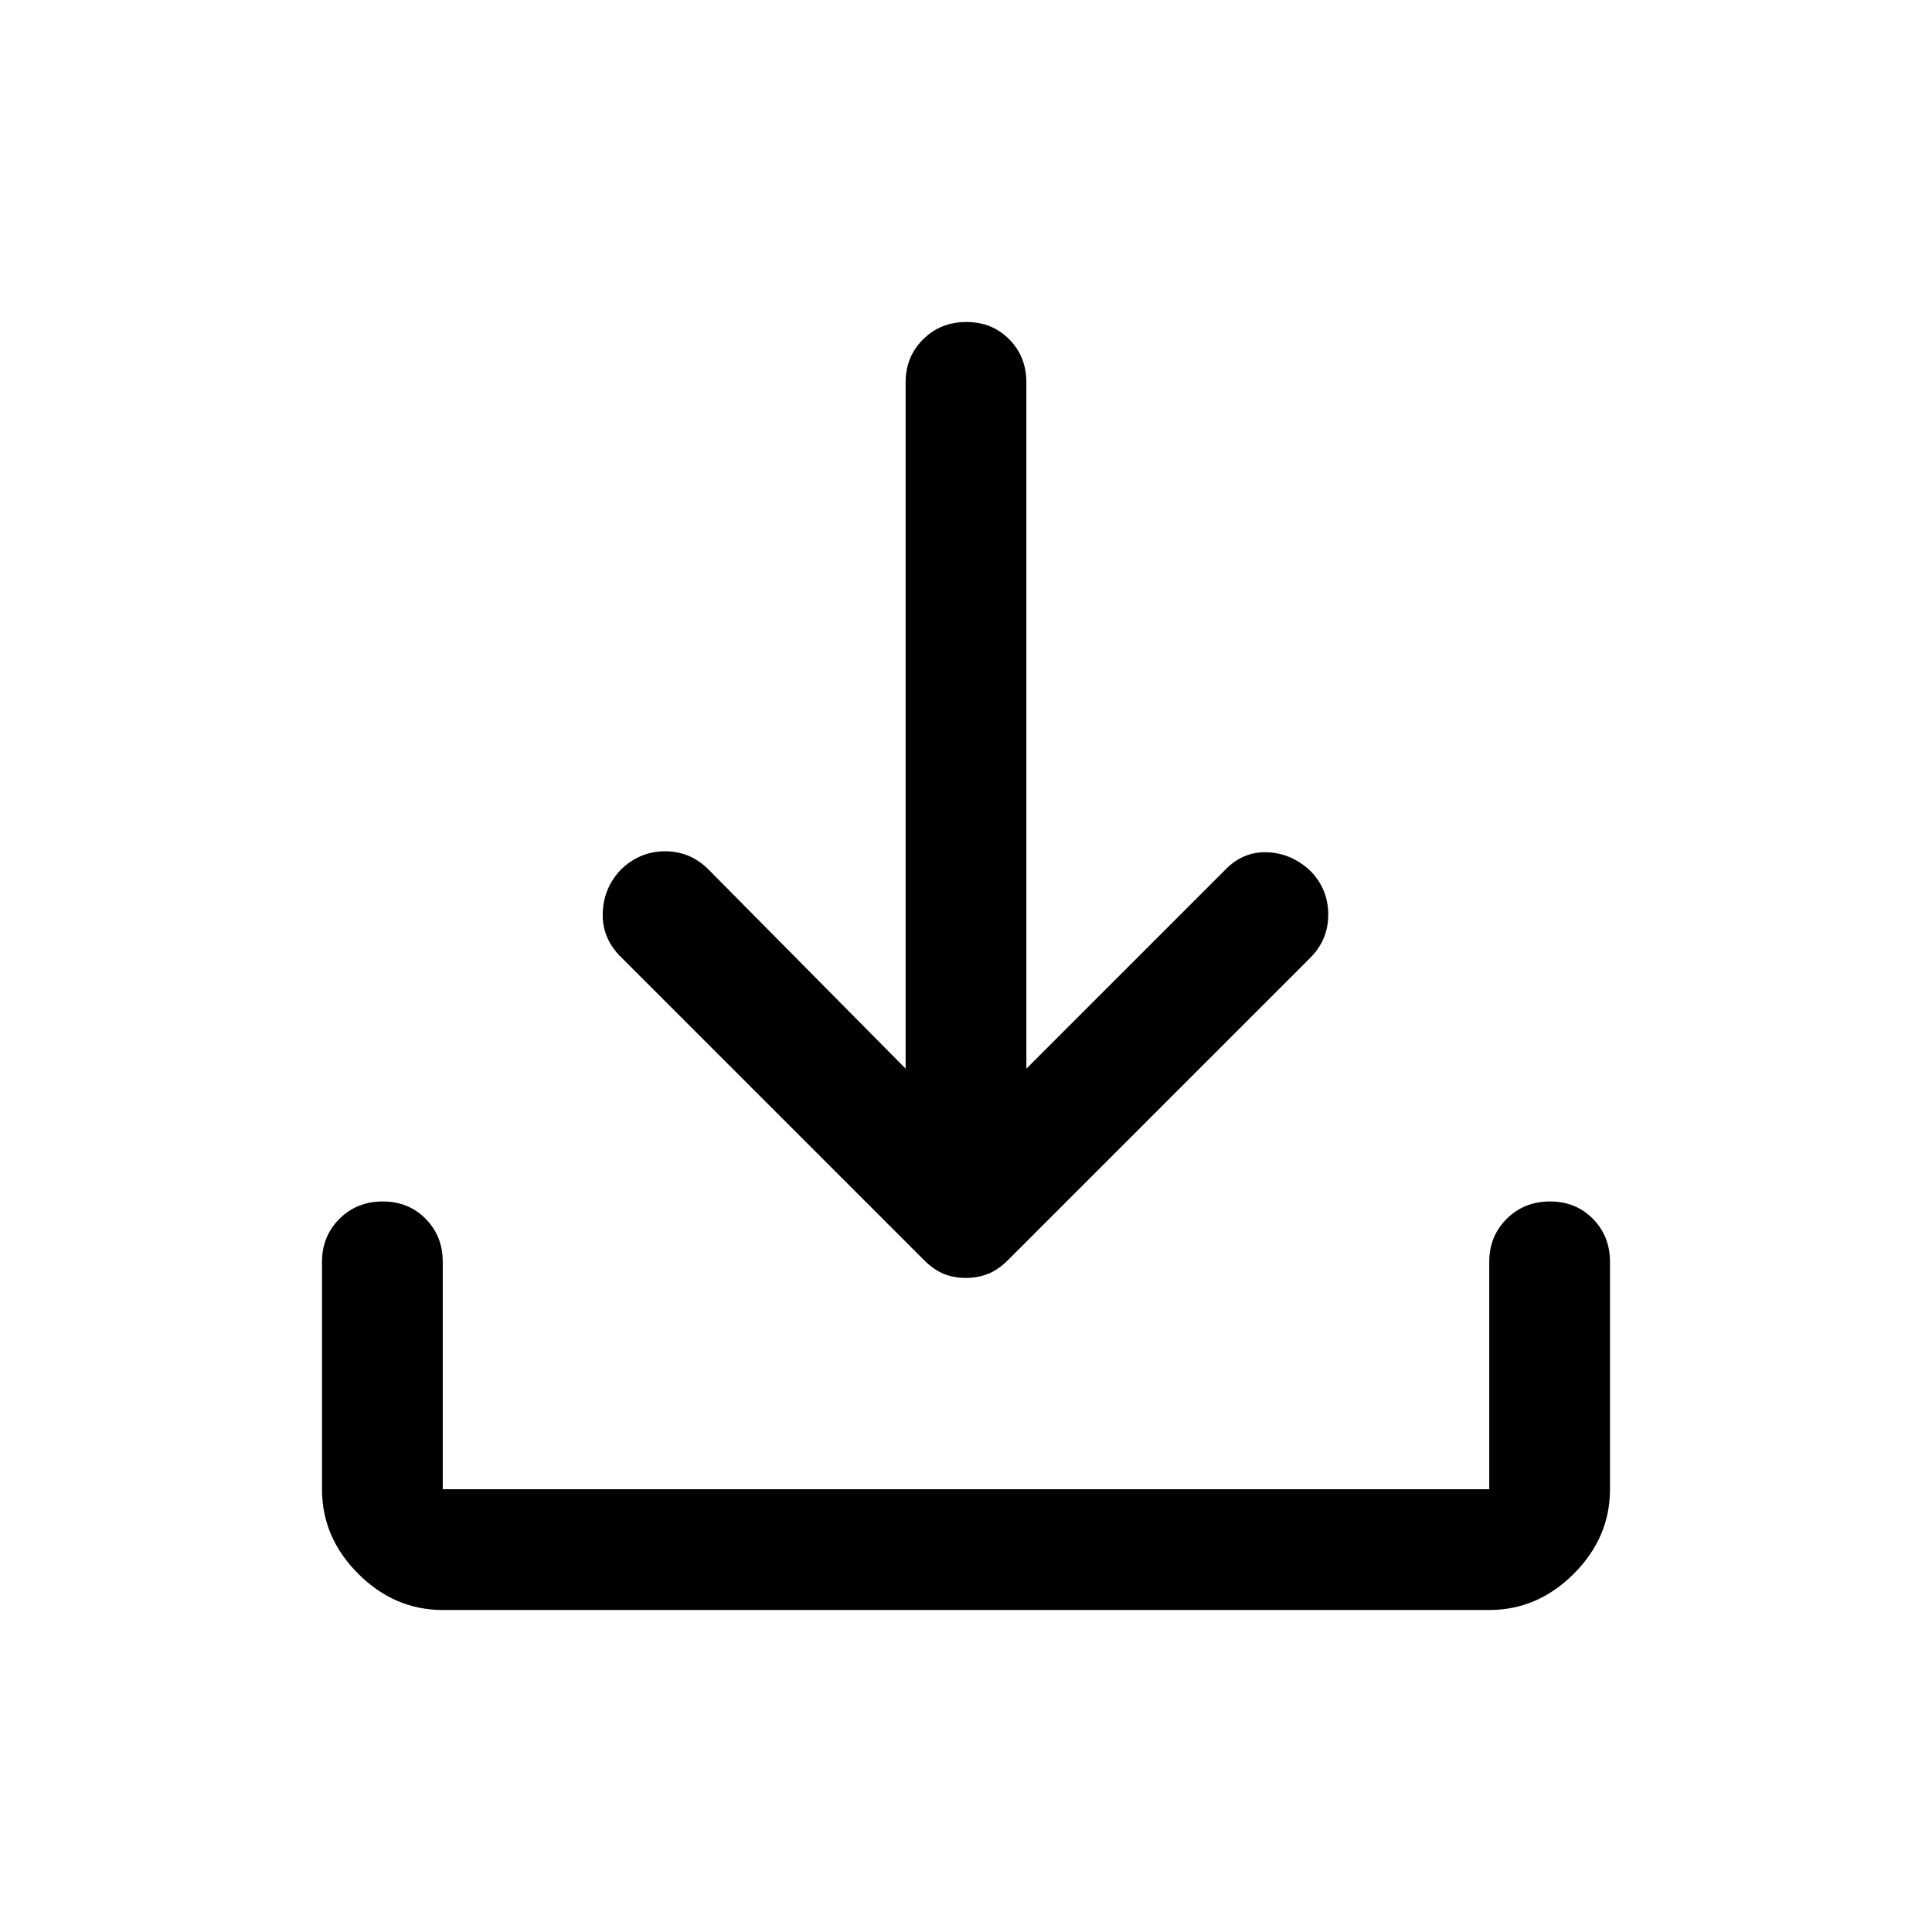
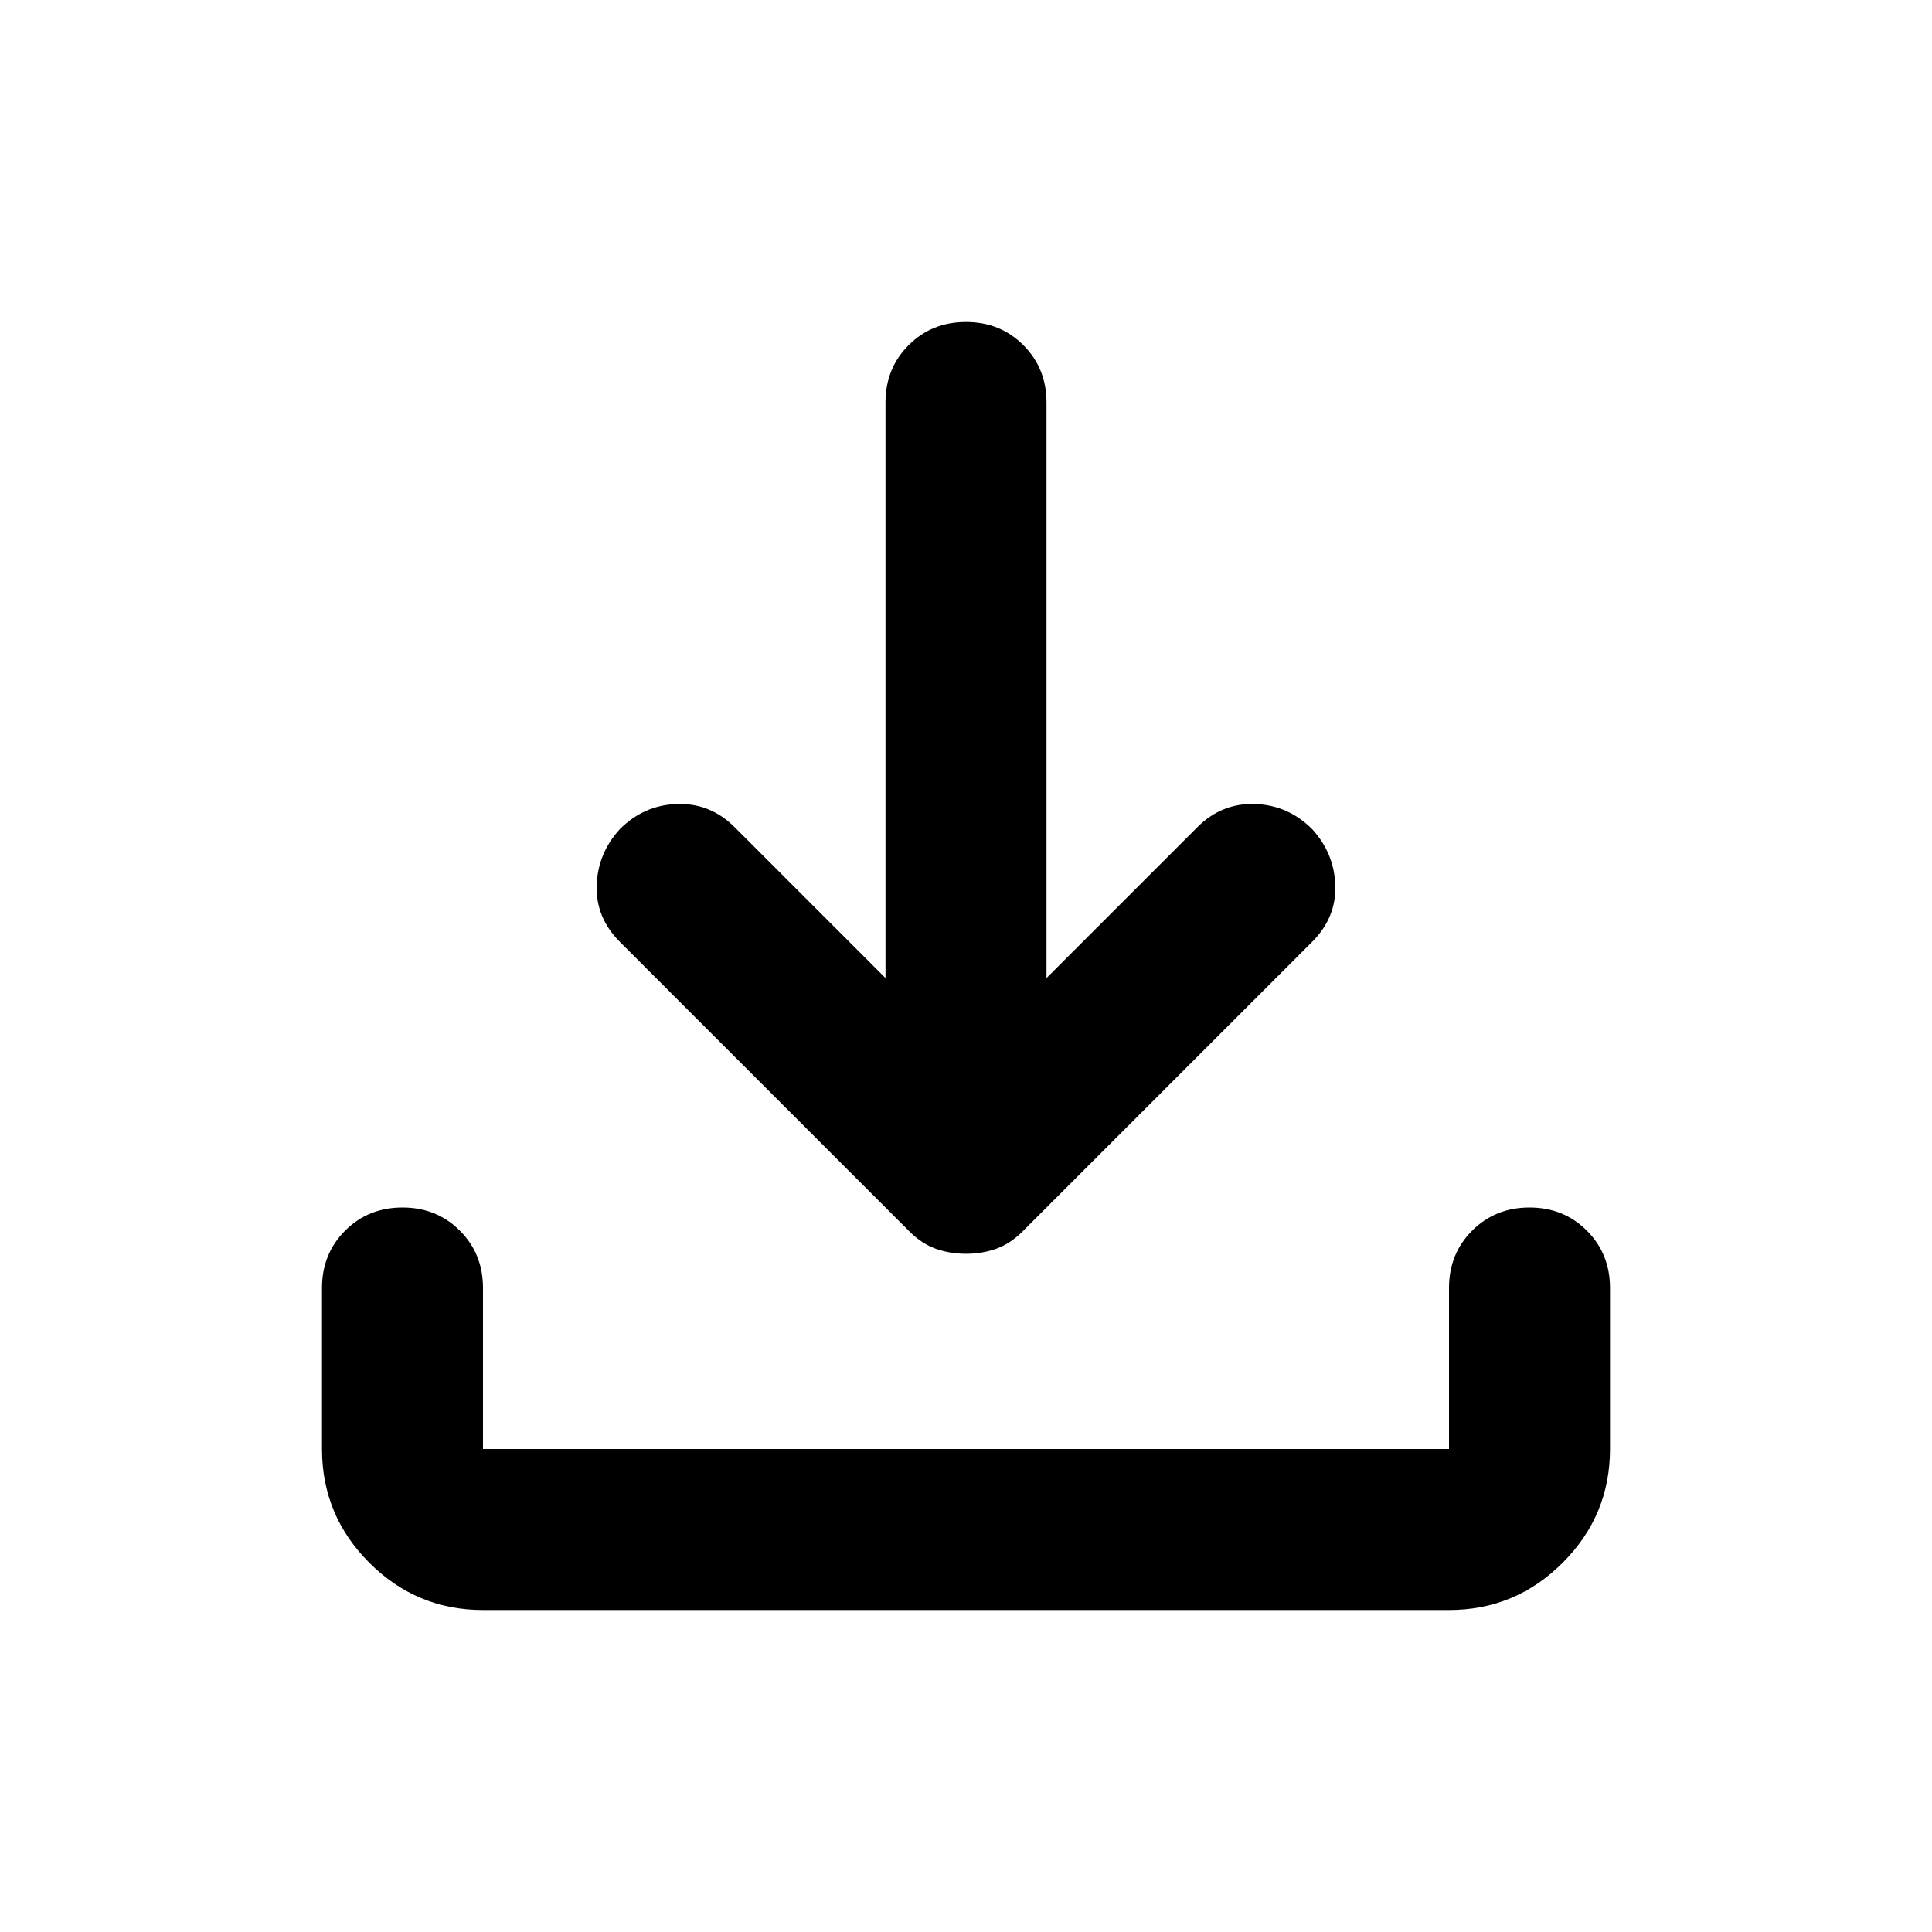
- <svg xmlns="http://www.w3.org/2000/svg" height="48px" viewBox="0 -960 960 960" width="48px" fill="#000000">
-   <path d="M479.87-325q-5.87 0-10.87-2-5-2-10-7L308-485q-9-9.27-8.5-21.64.5-12.36 9.11-21.36 9.39-9 21.89-9t21.5 9l98 99v-341q0-12.75 8.68-21.38 8.67-8.62 21.5-8.62 12.82 0 21.32 8.62 8.5 8.63 8.5 21.38v341l99-99q8.8-9 20.9-8.5 12.1.5 21.49 9.5 8.61 9 8.61 21.5t-9 21.5L501-334q-5 5-10.13 7-5.14 2-11 2ZM220-160q-24 0-42-18t-18-42v-113q0-12.75 8.68-21.38 8.67-8.62 21.5-8.62 12.82 0 21.32 8.62 8.5 8.63 8.5 21.38v113h520v-113q0-12.75 8.68-21.38 8.67-8.62 21.5-8.62 12.82 0 21.32 8.62 8.5 8.63 8.5 21.38v113q0 24-18 42t-42 18H220Z" />
+ <svg xmlns="http://www.w3.org/2000/svg" height="24px" viewBox="0 -960 960 960" width="24px" fill="#000000">
+   <path d="M465-339.5q-7-2.5-13-8.5L308-492q-12-12-11.5-28t11.5-28q12-12 28.5-12.5T365-549l75 75v-286q0-17 11.5-28.5T480-800q17 0 28.5 11.5T520-760v286l75-75q12-12 28.5-11.5T652-548q11 12 11.5 28T652-492L508-348q-6 6-13 8.5t-15 2.5q-8 0-15-2.5ZM240-160q-33 0-56.5-23.5T160-240v-80q0-17 11.5-28.5T200-360q17 0 28.5 11.5T240-320v80h480v-80q0-17 11.5-28.5T760-360q17 0 28.5 11.5T800-320v80q0 33-23.5 56.5T720-160H240Z" />
</svg>
